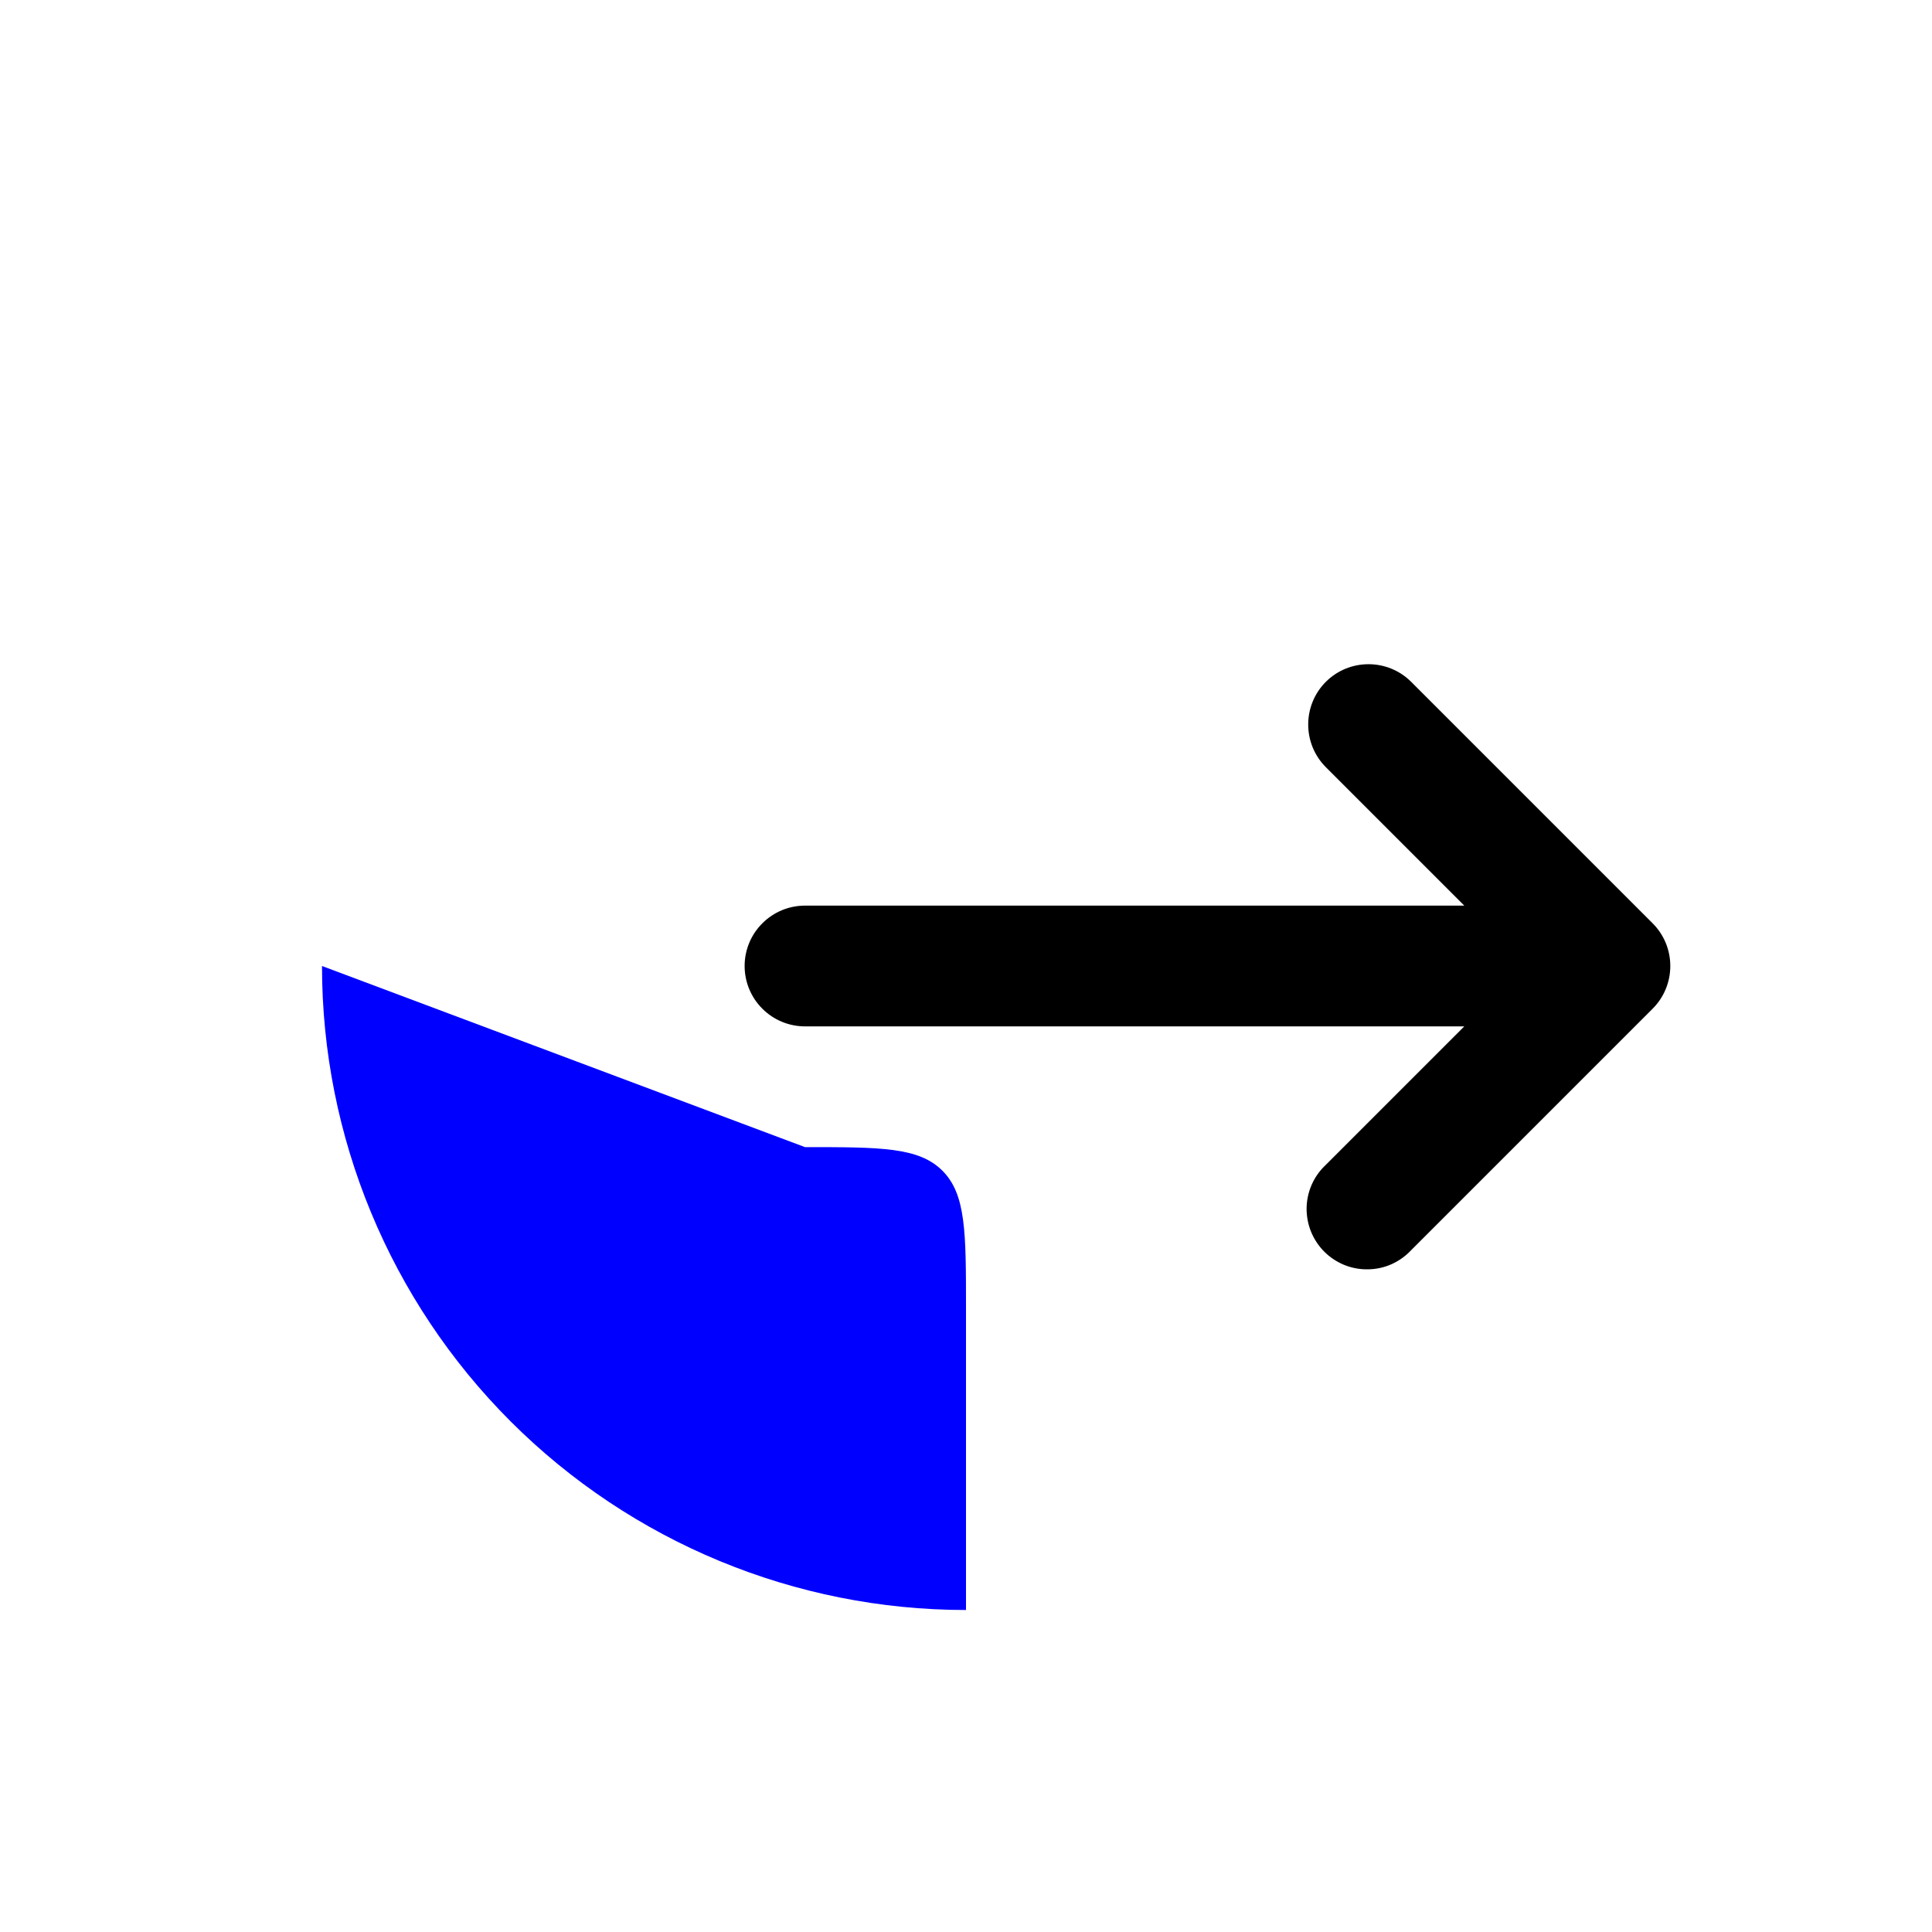
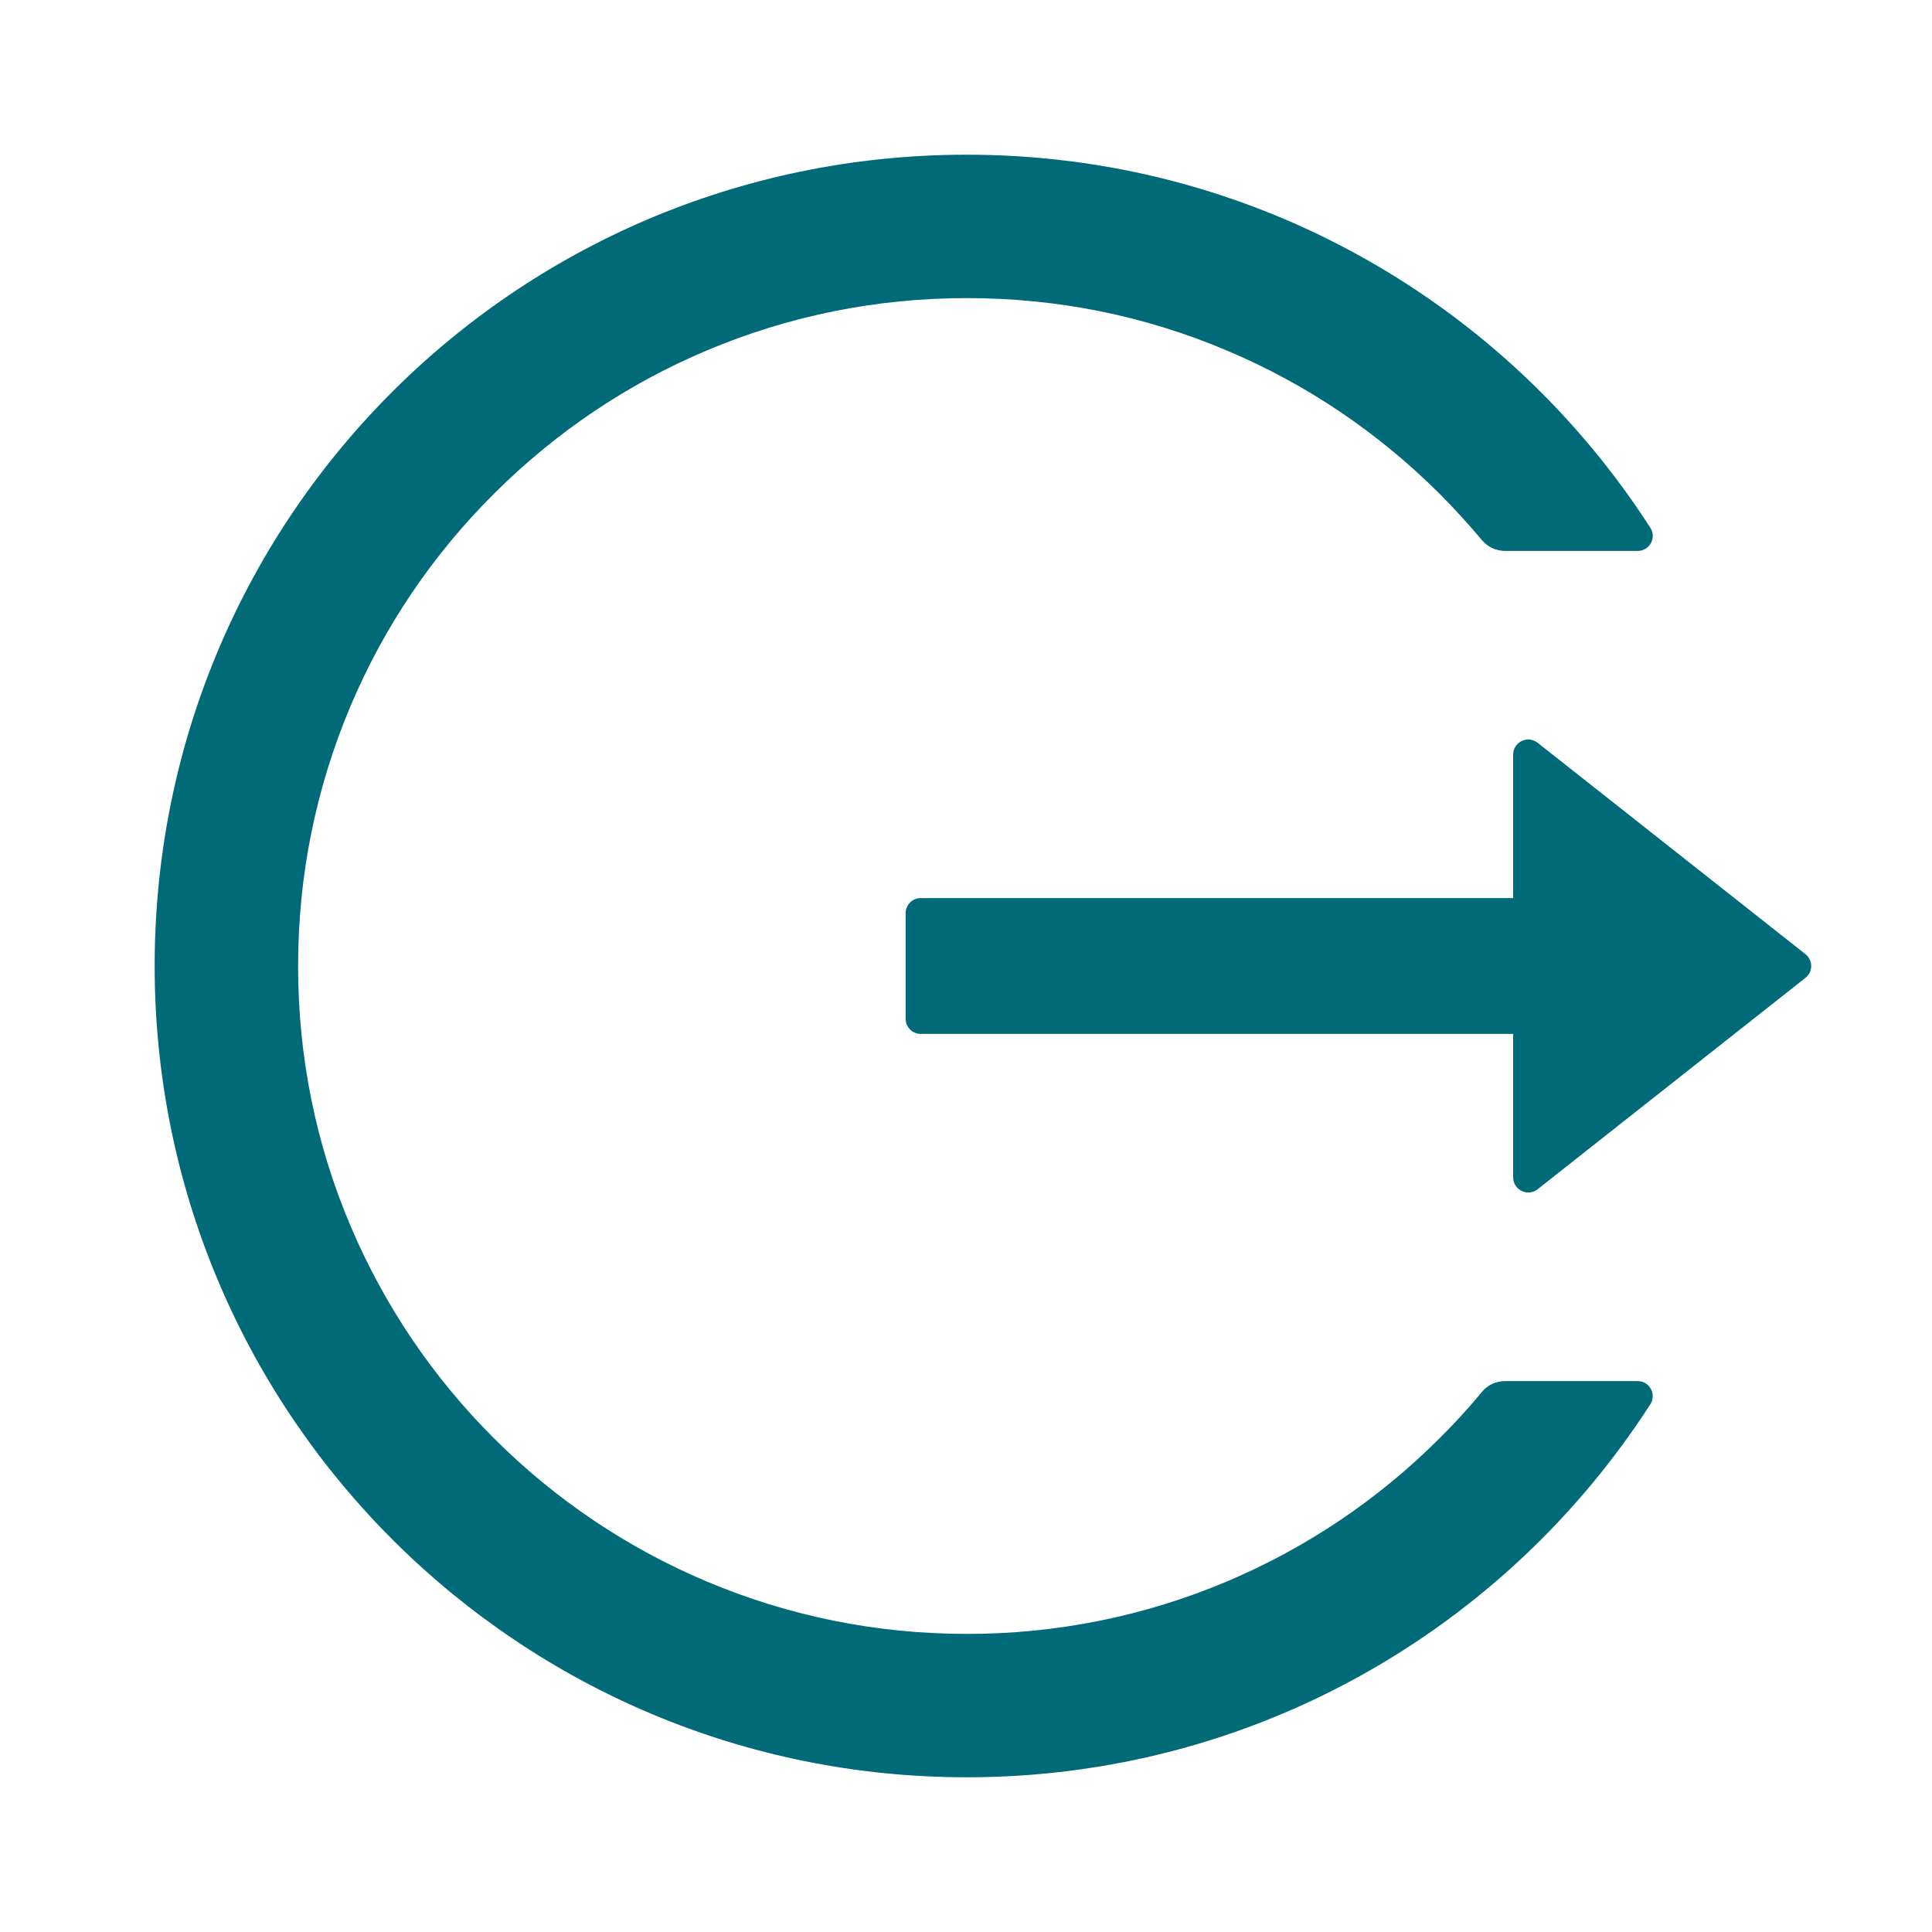
- <svg xmlns="http://www.w3.org/2000/svg" width="24" height="24" viewBox="0 0 24 24" fill="none">
-   <path fill-rule="evenodd" clip-rule="evenodd" d="M16.47 8.47C16.329 8.611 16.251 8.801 16.251 9C16.251 9.199 16.329 9.389 16.47 9.53L18.19 11.25H10C9.801 11.25 9.61 11.329 9.47 11.47C9.329 11.61 9.25 11.801 9.25 12C9.25 12.199 9.329 12.39 9.47 12.53C9.61 12.671 9.801 12.75 10 12.75H18.19L16.47 14.47C16.396 14.539 16.337 14.621 16.296 14.713C16.255 14.805 16.233 14.905 16.231 15.005C16.23 15.106 16.248 15.206 16.286 15.3C16.324 15.393 16.38 15.478 16.451 15.549C16.522 15.62 16.607 15.676 16.7 15.714C16.794 15.752 16.894 15.77 16.994 15.768C17.095 15.767 17.195 15.745 17.287 15.704C17.378 15.663 17.461 15.604 17.53 15.53L20.53 12.53C20.671 12.389 20.749 12.199 20.749 12C20.749 11.801 20.671 11.611 20.53 11.47L17.53 8.47C17.389 8.329 17.199 8.251 17 8.251C16.801 8.251 16.611 8.329 16.47 8.47Z" fill="black" />
-   <path d="M4 12C4 14.122 4.843 16.157 6.343 17.657C7.843 19.157 9.878 20 12 20V16.25C12 15.307 12 14.836 11.707 14.543C11.414 14.25 10.943 14.25 10 14.25" fill="blue" />
+ <svg xmlns="http://www.w3.org/2000/svg" width="1024" height="1024" viewBox="0 0 1024 1024" fill="none">
+   <path d="M868 732H797.7C792.9 732 788.4 734.1 785.4 737.8C778.4 746.3 770.9 754.5 763 762.3C730.69 794.644 692.418 820.419 650.3 838.2C606.666 856.63 559.767 866.085 512.4 866C464.5 866 418.1 856.6 374.5 838.2C332.382 820.419 294.11 794.644 261.8 762.3C229.432 730.066 203.622 691.861 185.8 649.8C167.3 606.2 158 559.9 158 512C158 464.1 167.4 417.8 185.8 374.2C203.6 332.1 229.2 294.2 261.8 261.7C294.4 229.2 332.3 203.6 374.5 185.8C418.1 167.4 464.5 158 512.4 158C560.3 158 606.7 167.3 650.3 185.8C692.5 203.6 730.4 229.2 763 261.7C770.9 269.6 778.3 277.8 785.4 286.2C788.4 289.9 793 292 797.7 292H868C874.3 292 878.2 285 874.7 279.7C798 160.5 663.8 81.6 511.3 82C271.7 82.6 79.6 277.1 82 516.4C84.4 751.9 276.2 942 512.4 942C664.5 942 798.1 863.2 874.7 744.3C878.1 739 874.3 732 868 732ZM956.9 505.7L815 393.7C809.7 389.5 802 393.3 802 400V476H488C483.6 476 480 479.6 480 484V540C480 544.4 483.6 548 488 548H802V624C802 630.7 809.8 634.5 815 630.3L956.9 518.3C957.856 517.552 958.63 516.596 959.161 515.504C959.693 514.412 959.969 513.214 959.969 512C959.969 510.786 959.693 509.588 959.161 508.496C958.63 507.405 957.856 506.448 956.9 505.7Z" fill="#006A78" />
</svg>
